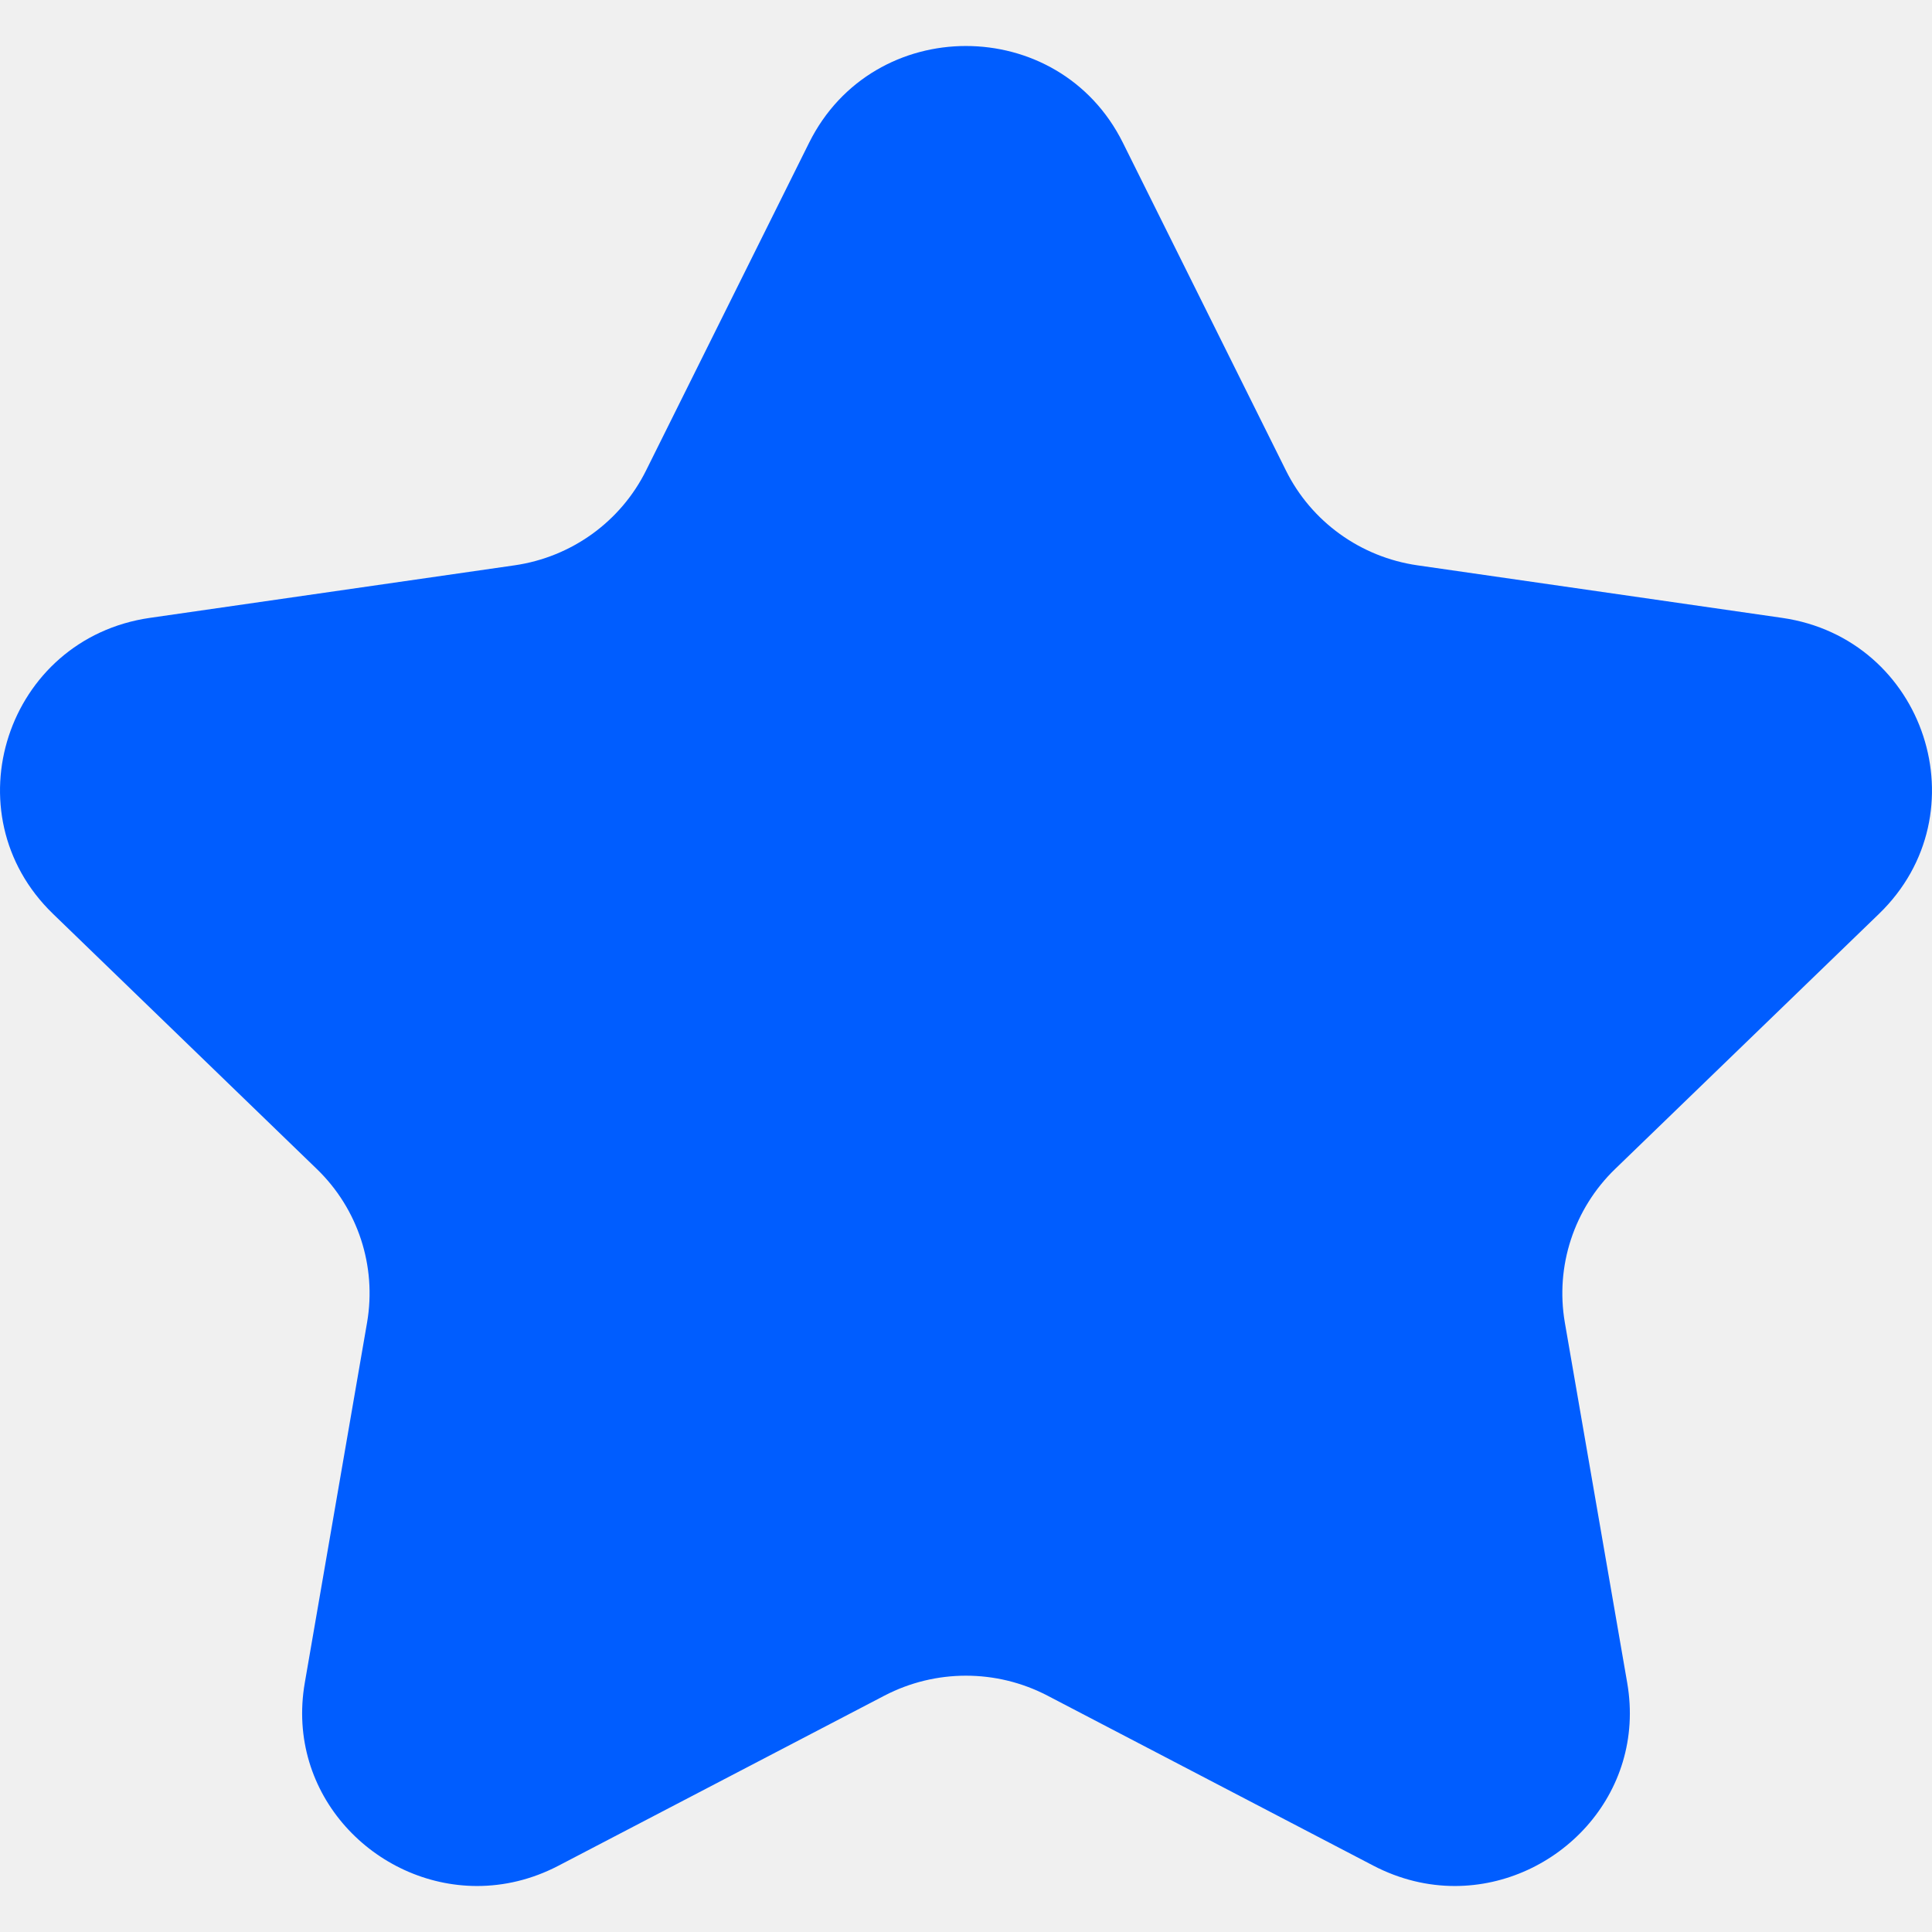
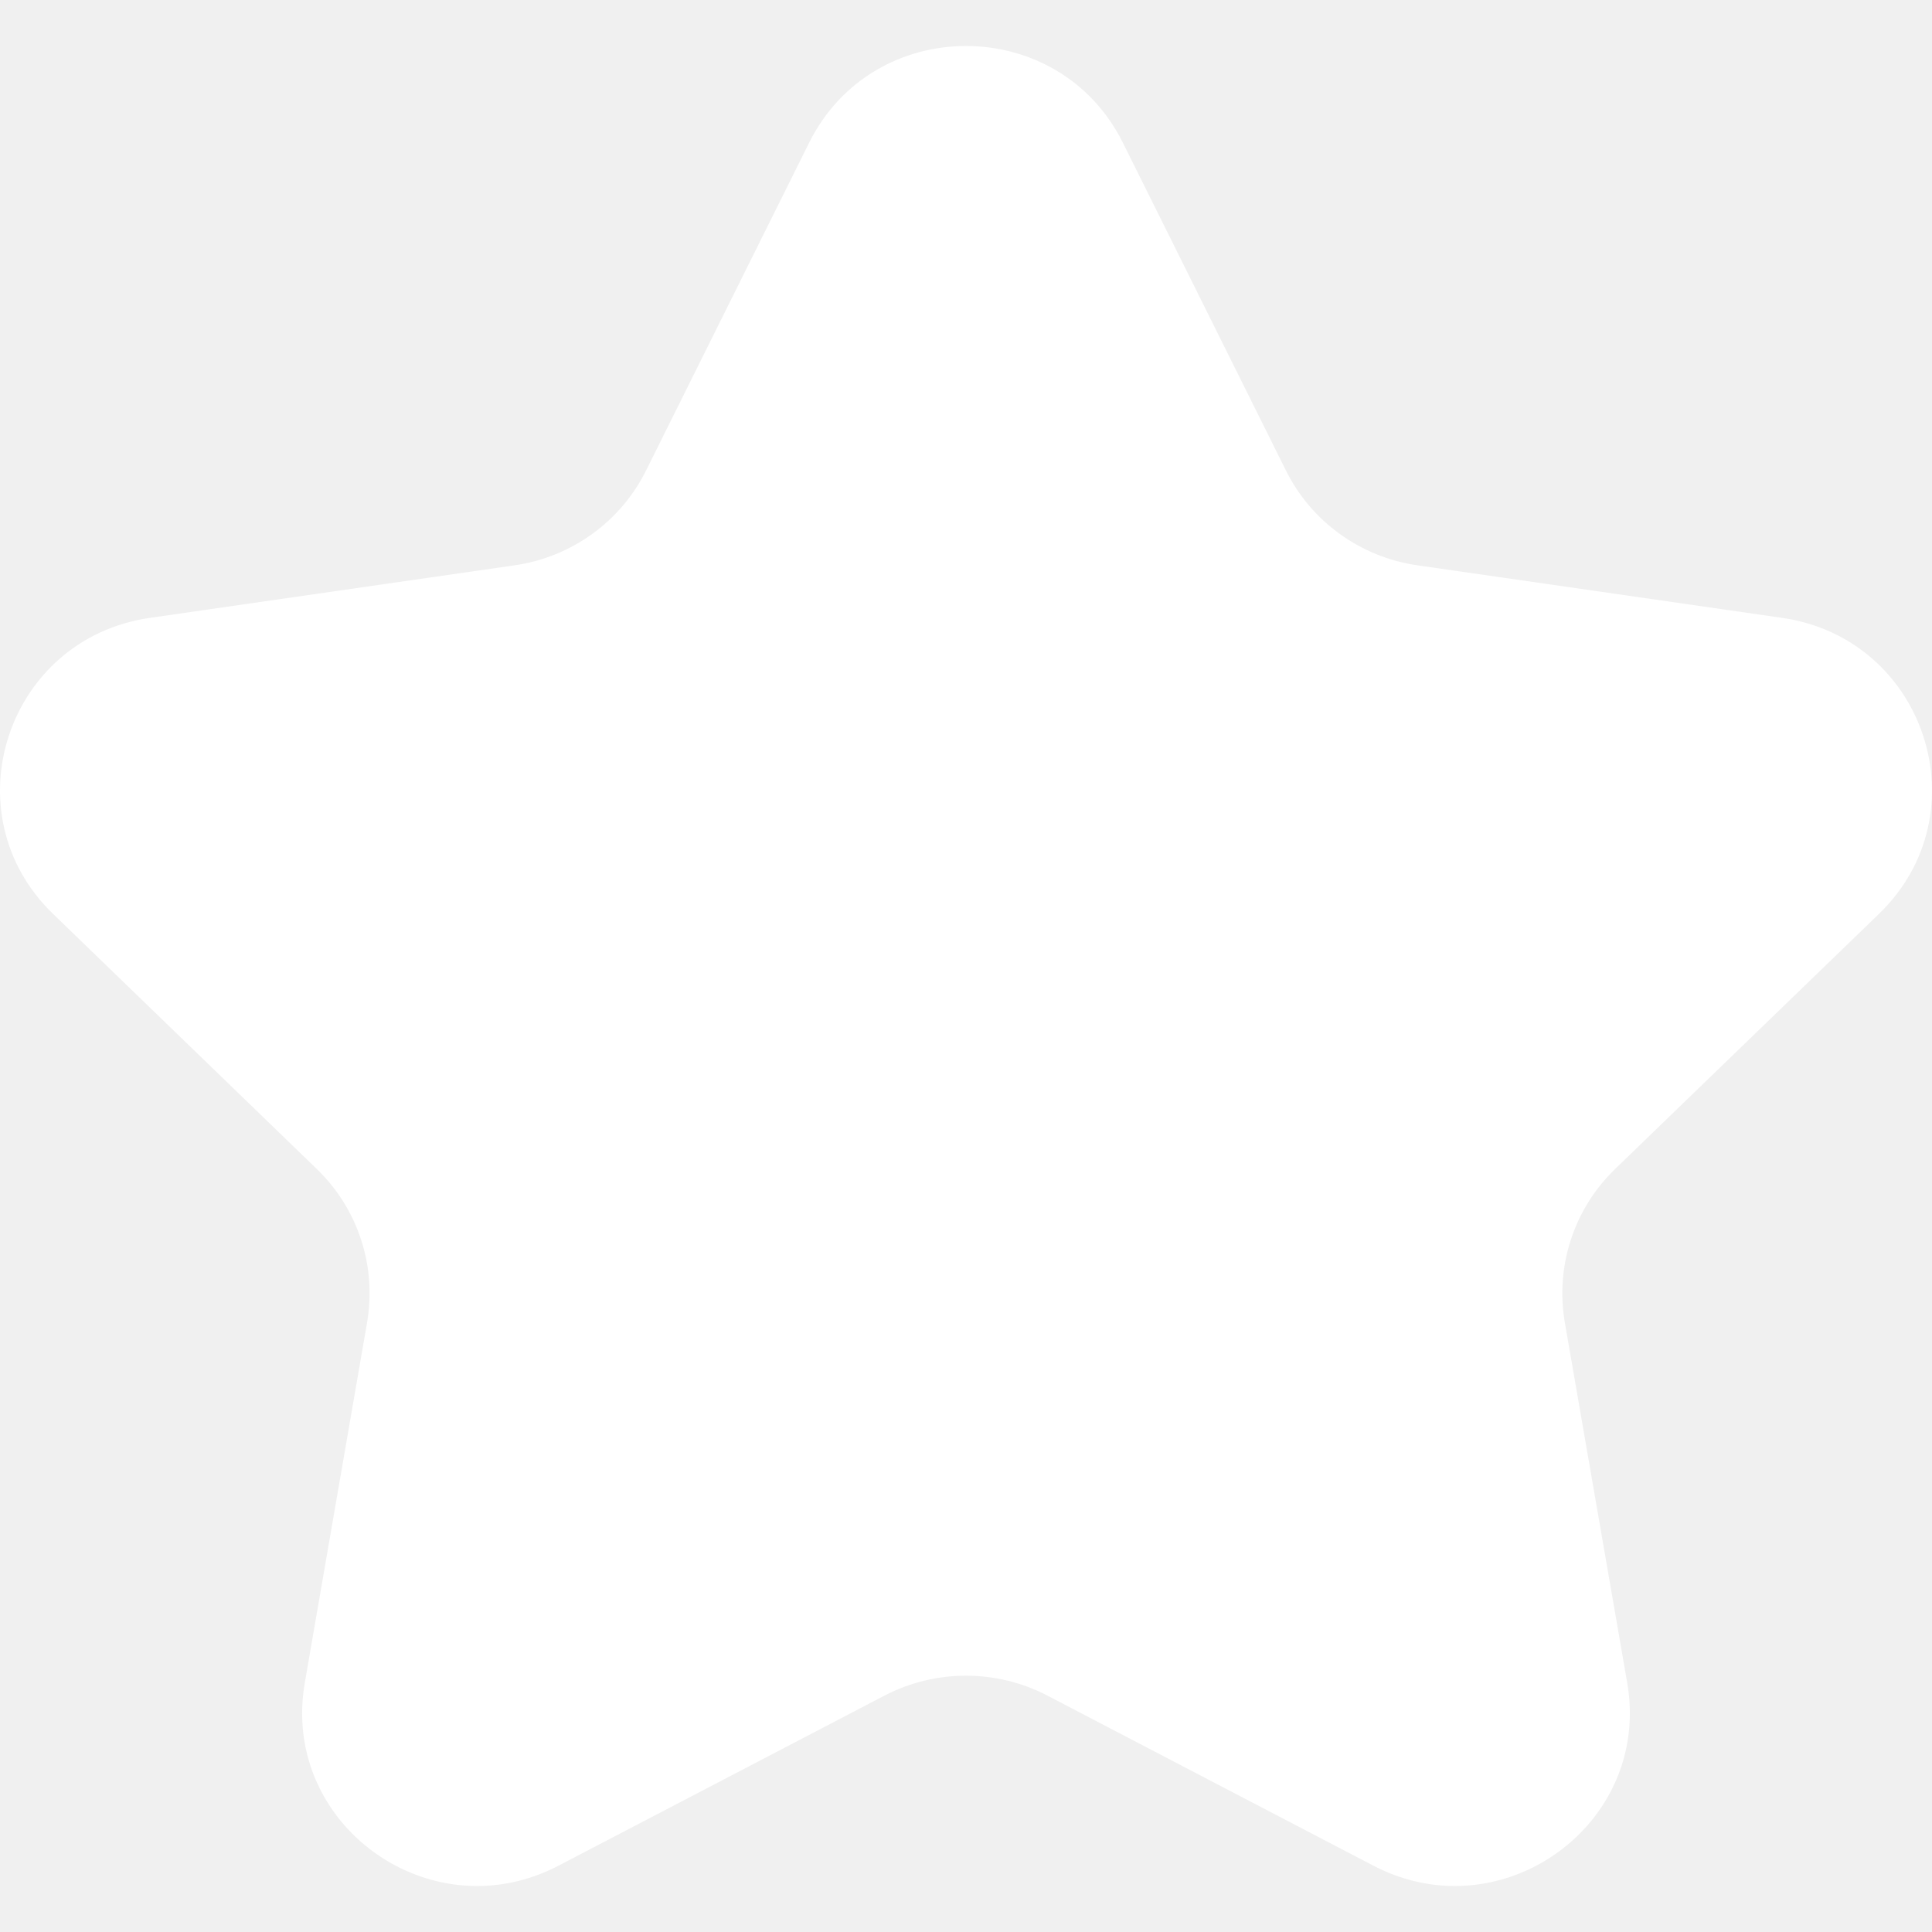
- <svg xmlns="http://www.w3.org/2000/svg" width="800px" height="800px" viewBox="0 -0.5 21 21" version="1.1" fill="#000000">
+ <svg xmlns="http://www.w3.org/2000/svg" width="800px" height="800px" viewBox="0 -0.5 21 21" version="1.1" fill="#FFFFFF">
  <g id="SVGRepo_bgCarrier" stroke-width="0" />
  <g id="SVGRepo_tracerCarrier" stroke-linecap="round" stroke-linejoin="round" />
  <g id="SVGRepo_iconCarrier">
    <defs> </defs>
    <g id="Page-1" stroke="none" stroke-width="1" fill="none" fill-rule="evenodd">
-       <g id="Dribbble-Light-Preview" transform="translate(-99, -320)" fill="#005DFF">
+       <g id="Dribbble-Light-Preview" transform="translate(-99, -320)" fill="#FFFFFF">
        <g id="icons" transform="translate(56, 160)">
-           <path d="M60.556,172.206 C60.108,172.639 59.904,173.263 60.009,173.875 L60.687,177.791 C60.898,179.01 59.921,180 58.813,180 C58.521,180 58.22,179.931 57.928,179.779 L54.384,177.93 C54.107,177.786 53.804,177.714 53.499,177.714 C53.196,177.714 52.892,177.786 52.615,177.93 L49.071,179.779 C48.78,179.931 48.478,180 48.186,180 C47.079,180 46.102,179.01 46.313,177.791 L46.99,173.875 C47.095,173.263 46.892,172.639 46.443,172.206 L43.576,169.433 C42.448,168.342 43.071,166.441 44.629,166.216 L48.592,165.645 C49.211,165.556 49.747,165.17 50.023,164.613 L51.795,161.051 C52.144,160.35 52.822,160 53.499,160 C54.178,160 54.856,160.35 55.205,161.051 L56.977,164.613 C57.253,165.17 57.789,165.556 58.408,165.645 L62.371,166.216 C63.929,166.441 64.552,168.342 63.424,169.433 L60.556,172.206 Z" id="star_favorite-[#005DFF1499]"> </path>
+           <path d="M60.556,172.206 C60.108,172.639 59.904,173.263 60.009,173.875 L60.687,177.791 C60.898,179.01 59.921,180 58.813,180 C58.521,180 58.22,179.931 57.928,179.779 L54.384,177.93 C54.107,177.786 53.804,177.714 53.499,177.714 C53.196,177.714 52.892,177.786 52.615,177.93 L49.071,179.779 C48.78,179.931 48.478,180 48.186,180 C47.079,180 46.102,179.01 46.313,177.791 L46.99,173.875 C47.095,173.263 46.892,172.639 46.443,172.206 L43.576,169.433 C42.448,168.342 43.071,166.441 44.629,166.216 L48.592,165.645 C49.211,165.556 49.747,165.17 50.023,164.613 L51.795,161.051 C52.144,160.35 52.822,160 53.499,160 C54.178,160 54.856,160.35 55.205,161.051 L56.977,164.613 C57.253,165.17 57.789,165.556 58.408,165.645 L62.371,166.216 C63.929,166.441 64.552,168.342 63.424,169.433 L60.556,172.206 Z" id="star_favorite-[#FFFFFF]"> </path>
        </g>
      </g>
    </g>
  </g>
</svg>
